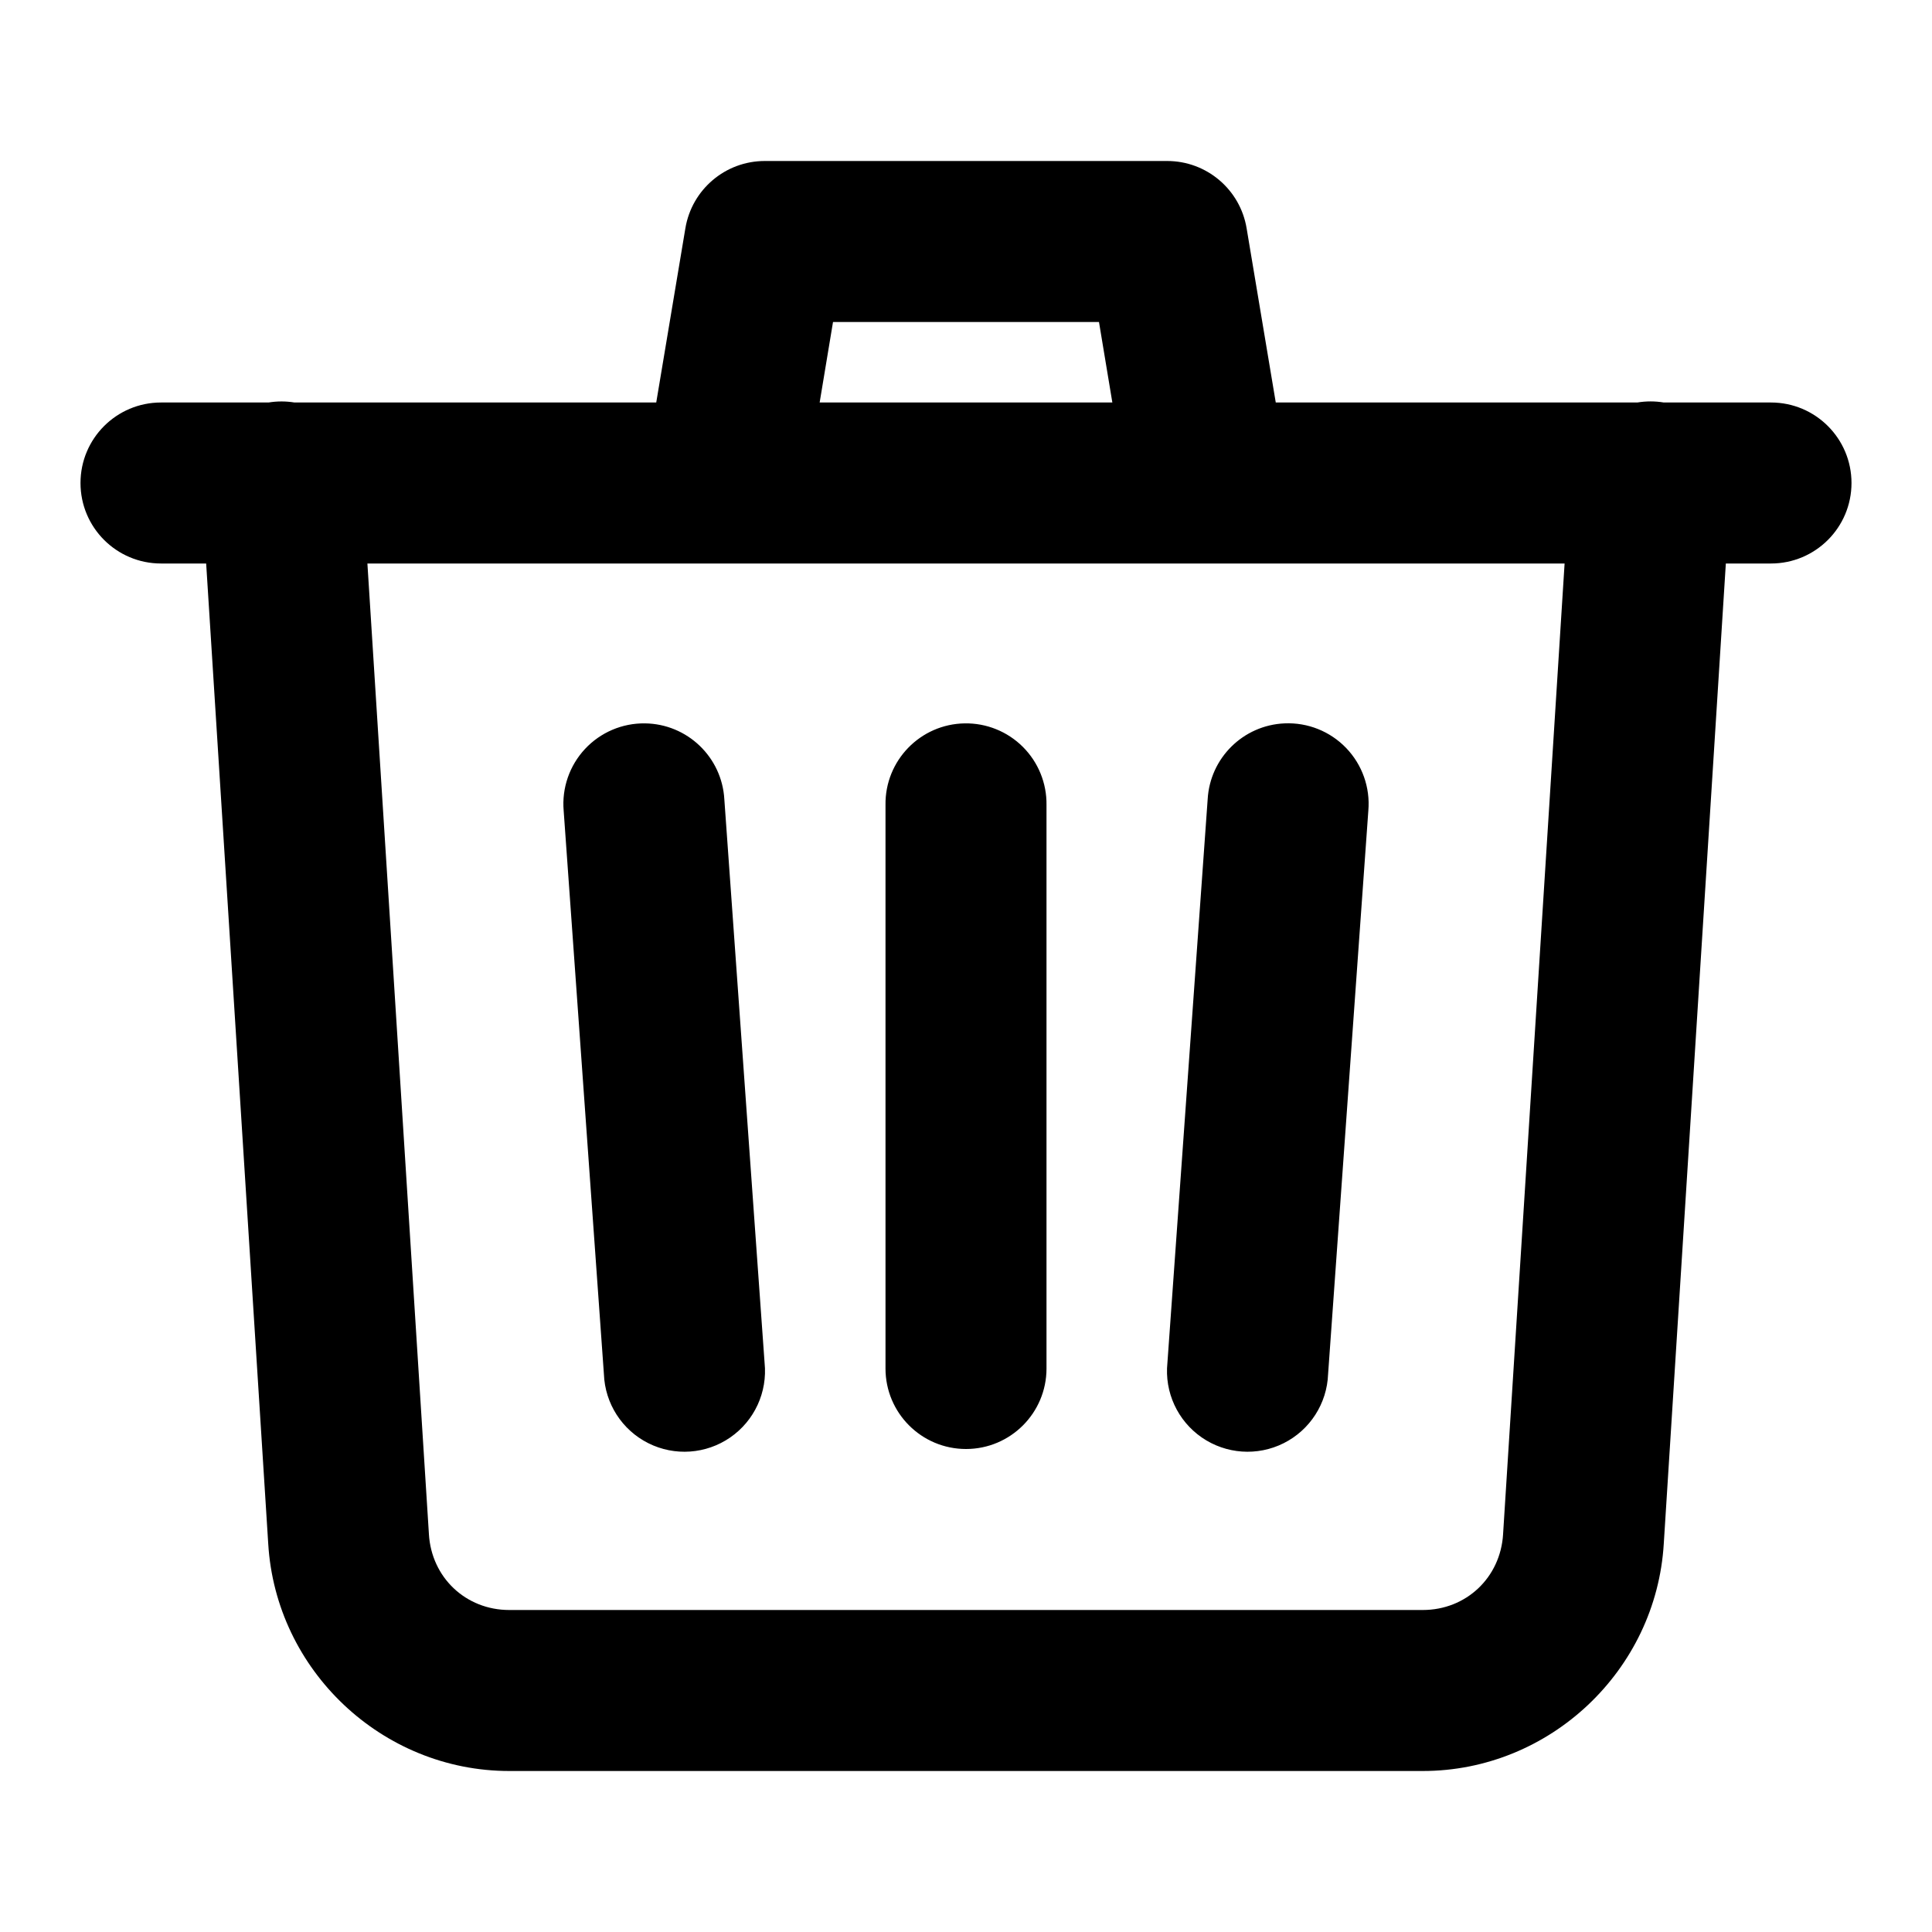
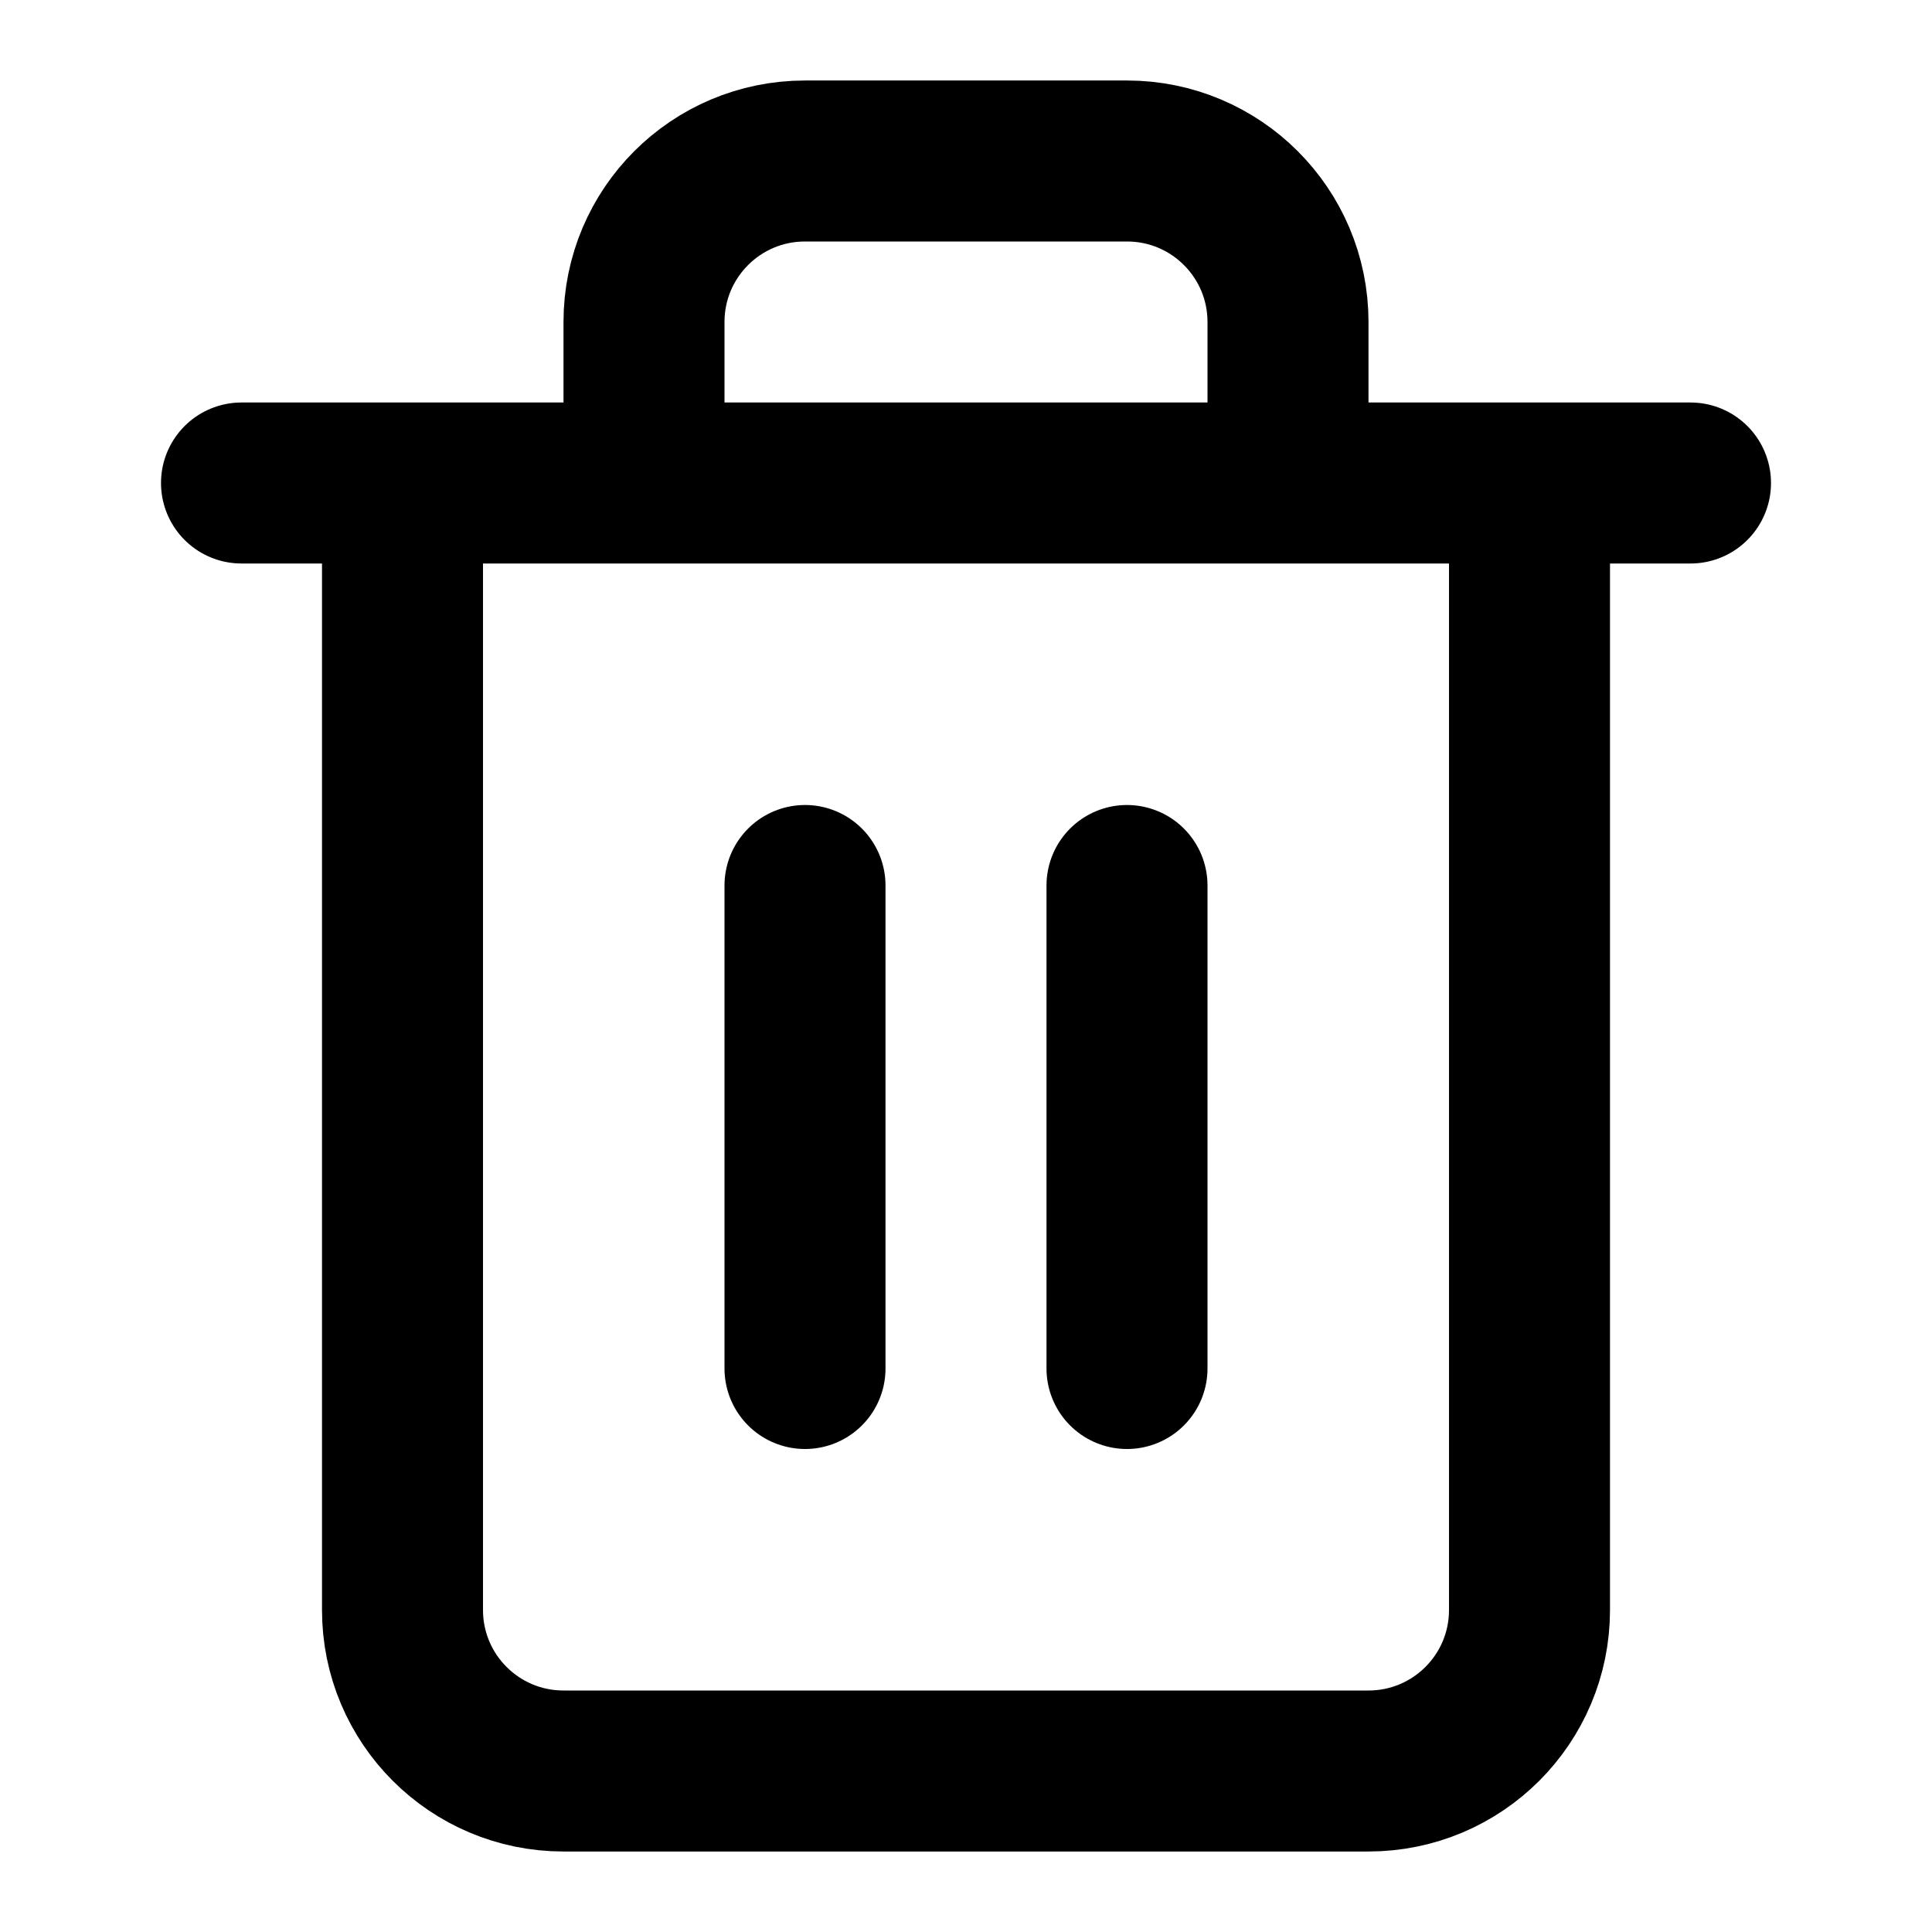
- <svg xmlns="http://www.w3.org/2000/svg" viewBox="0 0 24 24" width="64px" height="64px">
-   <path d="M 9.5 2 A 1 1 0 0 0 8.514 2.836 L 8.152 5 L 8 5 L 3.658 5 A 1 1 0 0 0 3.336 5 L 2 5 A 1 1 0 1 0 2 7 L 2.561 7 L 3.332 19.176 C 3.426 20.751 4.748 22 6.326 22 L 17.674 22 C 19.252 22 20.574 20.751 20.668 19.176 L 21.439 7 L 22 7 A 1 1 0 1 0 22 5 L 20.668 5 A 1 1 0 0 0 20.34 5 L 16 5 L 15.848 5 L 15.486 2.836 A 1 1 0 0 0 14.5 2 L 9.5 2 z M 10.348 4 L 13.652 4 L 13.818 5 L 10.182 5 L 10.348 4 z M 4.564 7 L 8 7 L 9 7 L 14.994 7 L 16 7 L 19.436 7 L 18.672 19.055 A 1 1 0 0 0 18.672 19.057 C 18.64 19.597 18.213 20 17.674 20 L 6.326 20 C 5.787 20 5.36 19.597 5.328 19.057 A 1 1 0 0 0 5.328 19.055 L 4.564 7 z M 8.012 8.986 A 1 1 0 0 0 7.002 10.07 L 7.502 17.07 A 1.001 1.001 0 1 0 9.498 16.93 L 8.998 9.93 A 1 1 0 0 0 8.012 8.986 z M 11.984 8.986 A 1 1 0 0 0 11 10 L 11 17 A 1 1 0 1 0 13 17 L 13 10 A 1 1 0 0 0 11.984 8.986 z M 15.957 8.986 A 1 1 0 0 0 15.002 9.93 L 14.502 16.93 A 1.001 1.001 0 1 0 16.498 17.07 L 16.998 10.07 A 1 1 0 0 0 15.957 8.986 z" />
+ <svg xmlns="http://www.w3.org/2000/svg" width="800px" height="800px" viewBox="0 0 24 24" fill="none">
+   <path d="M3 6H21M5 6V20C5 21.105 5.895 22 7 22H17C18.105 22 19 21.105 19 20V6M8 6V4C8 2.895 8.895 2 10 2H14C15.105 2 16 2.895 16 4V6" stroke="#000000" stroke-width="2" stroke-linecap="round" stroke-linejoin="round" />
+   <path d="M14 11V17" stroke="#000000" stroke-width="2" stroke-linecap="round" stroke-linejoin="round" />
+   <path d="M10 11V17" stroke="#000000" stroke-width="2" stroke-linecap="round" stroke-linejoin="round" />
</svg>
